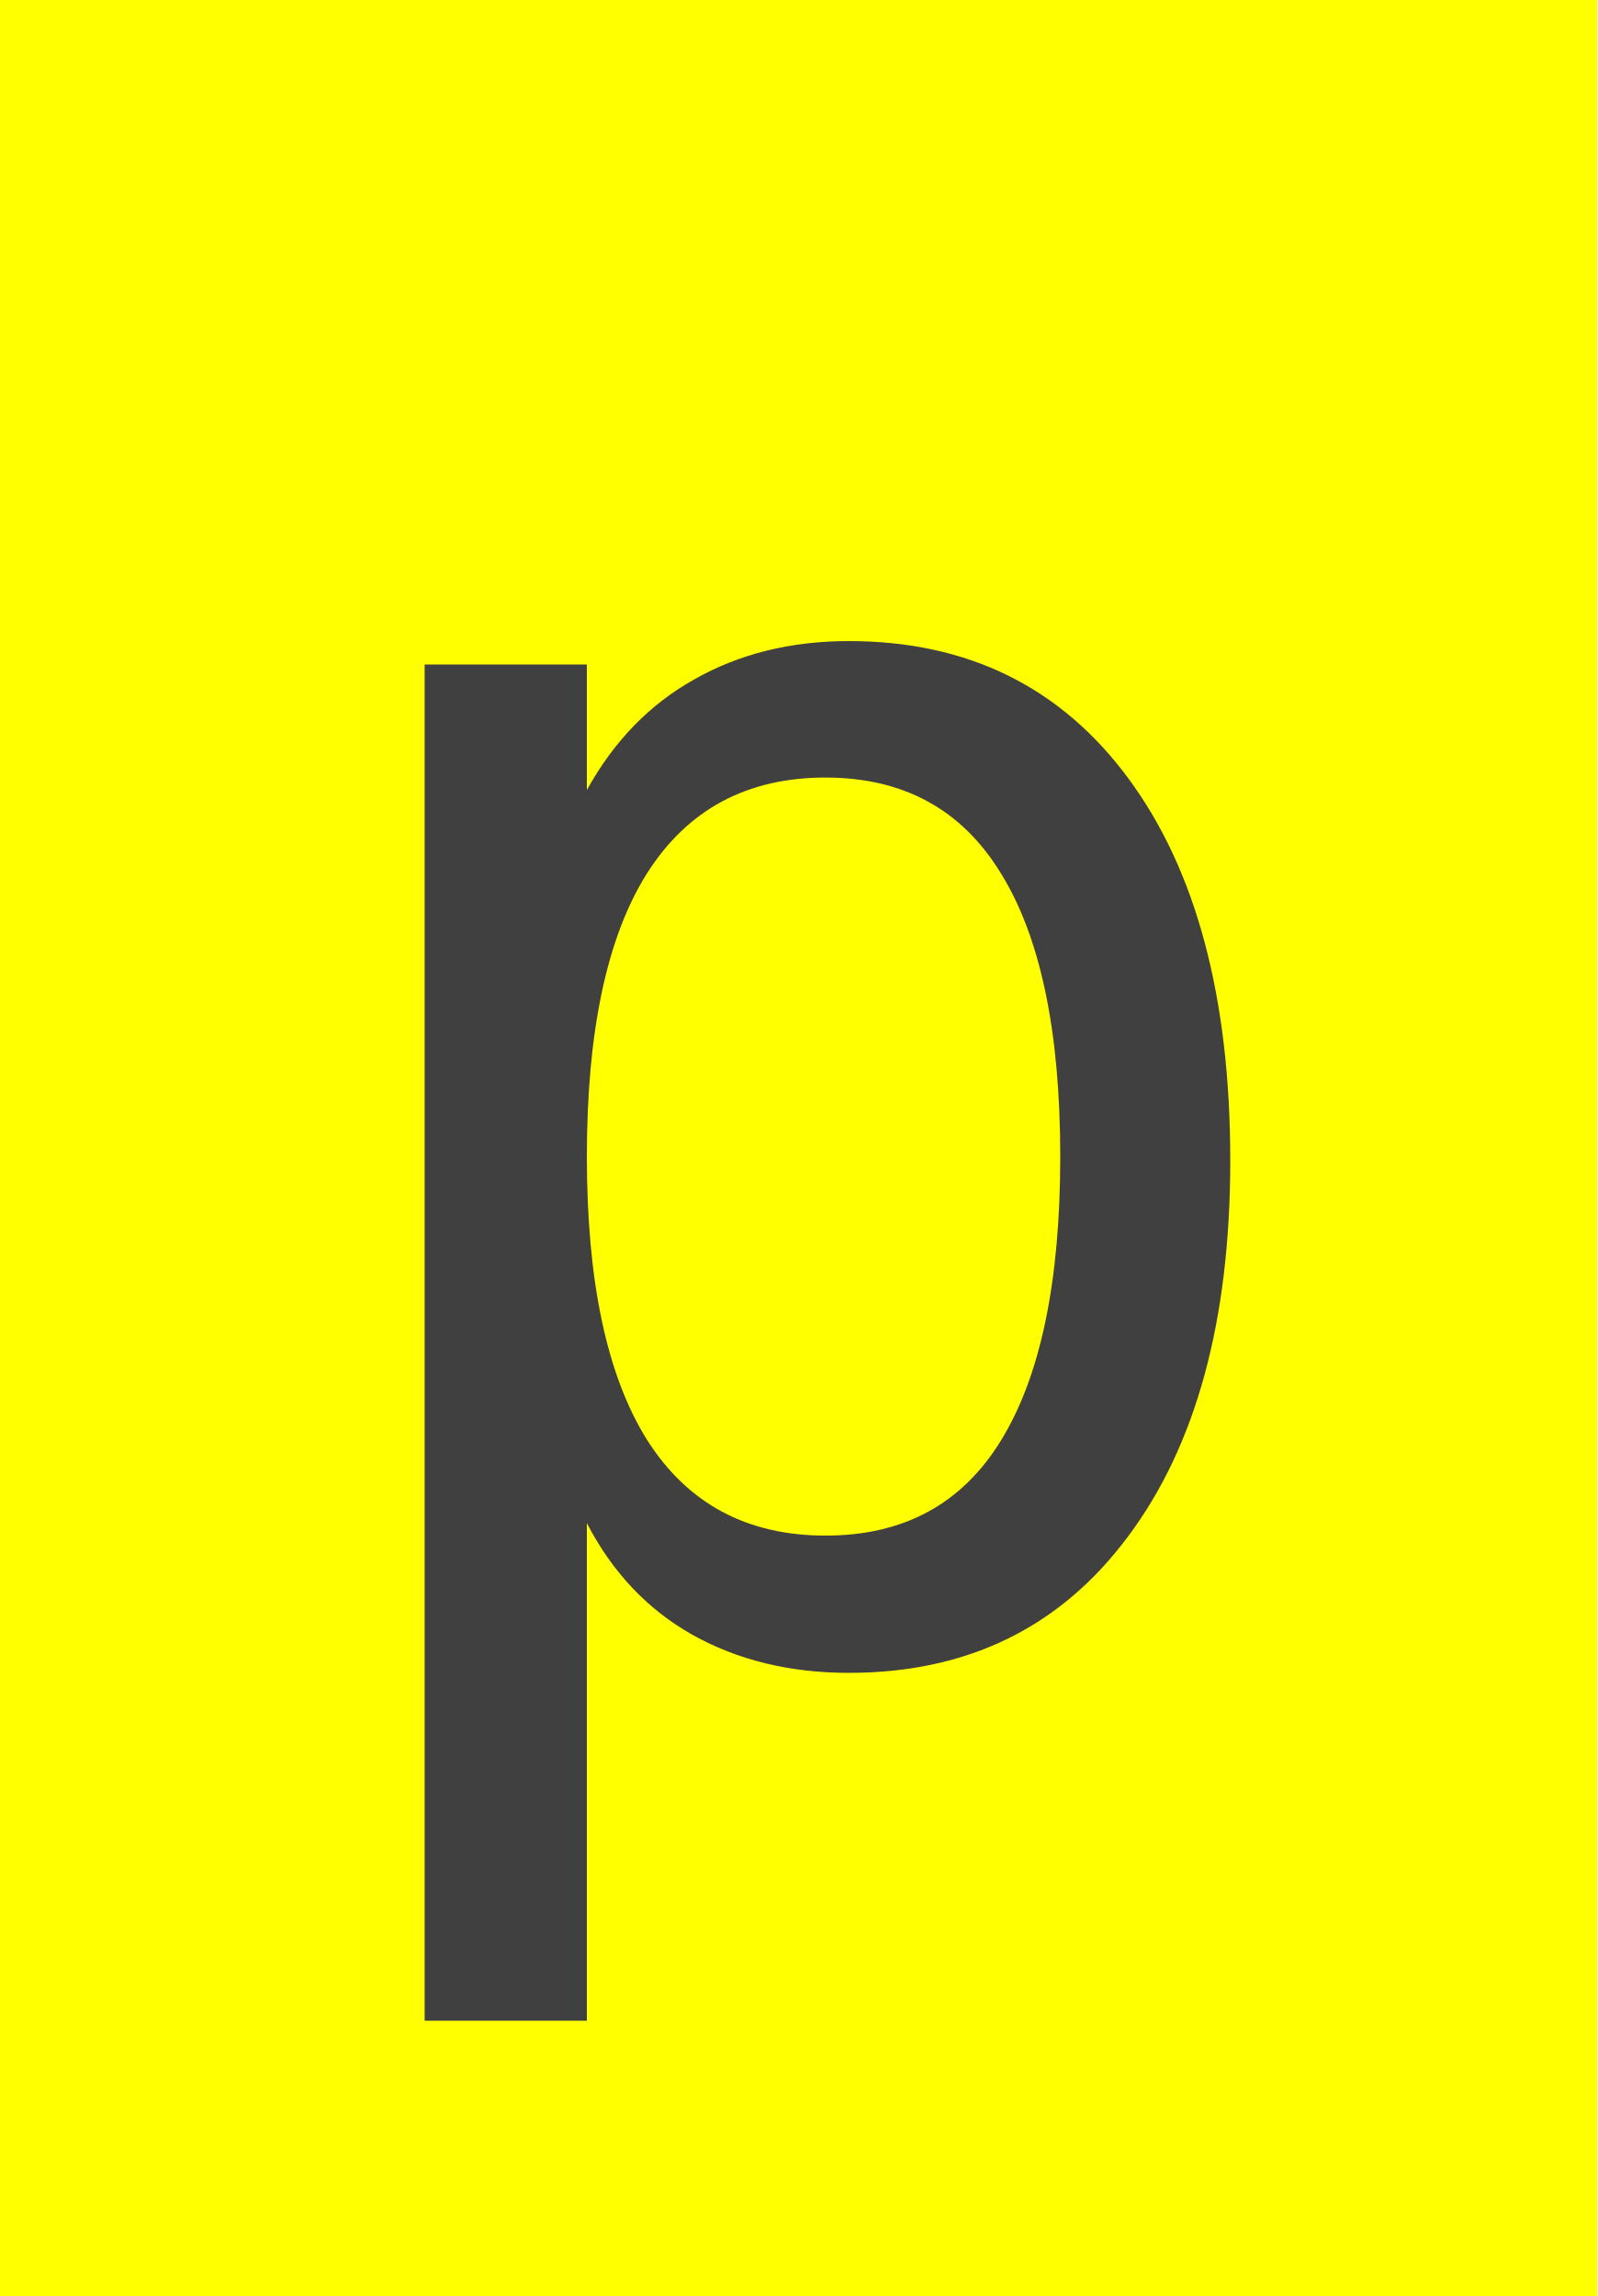
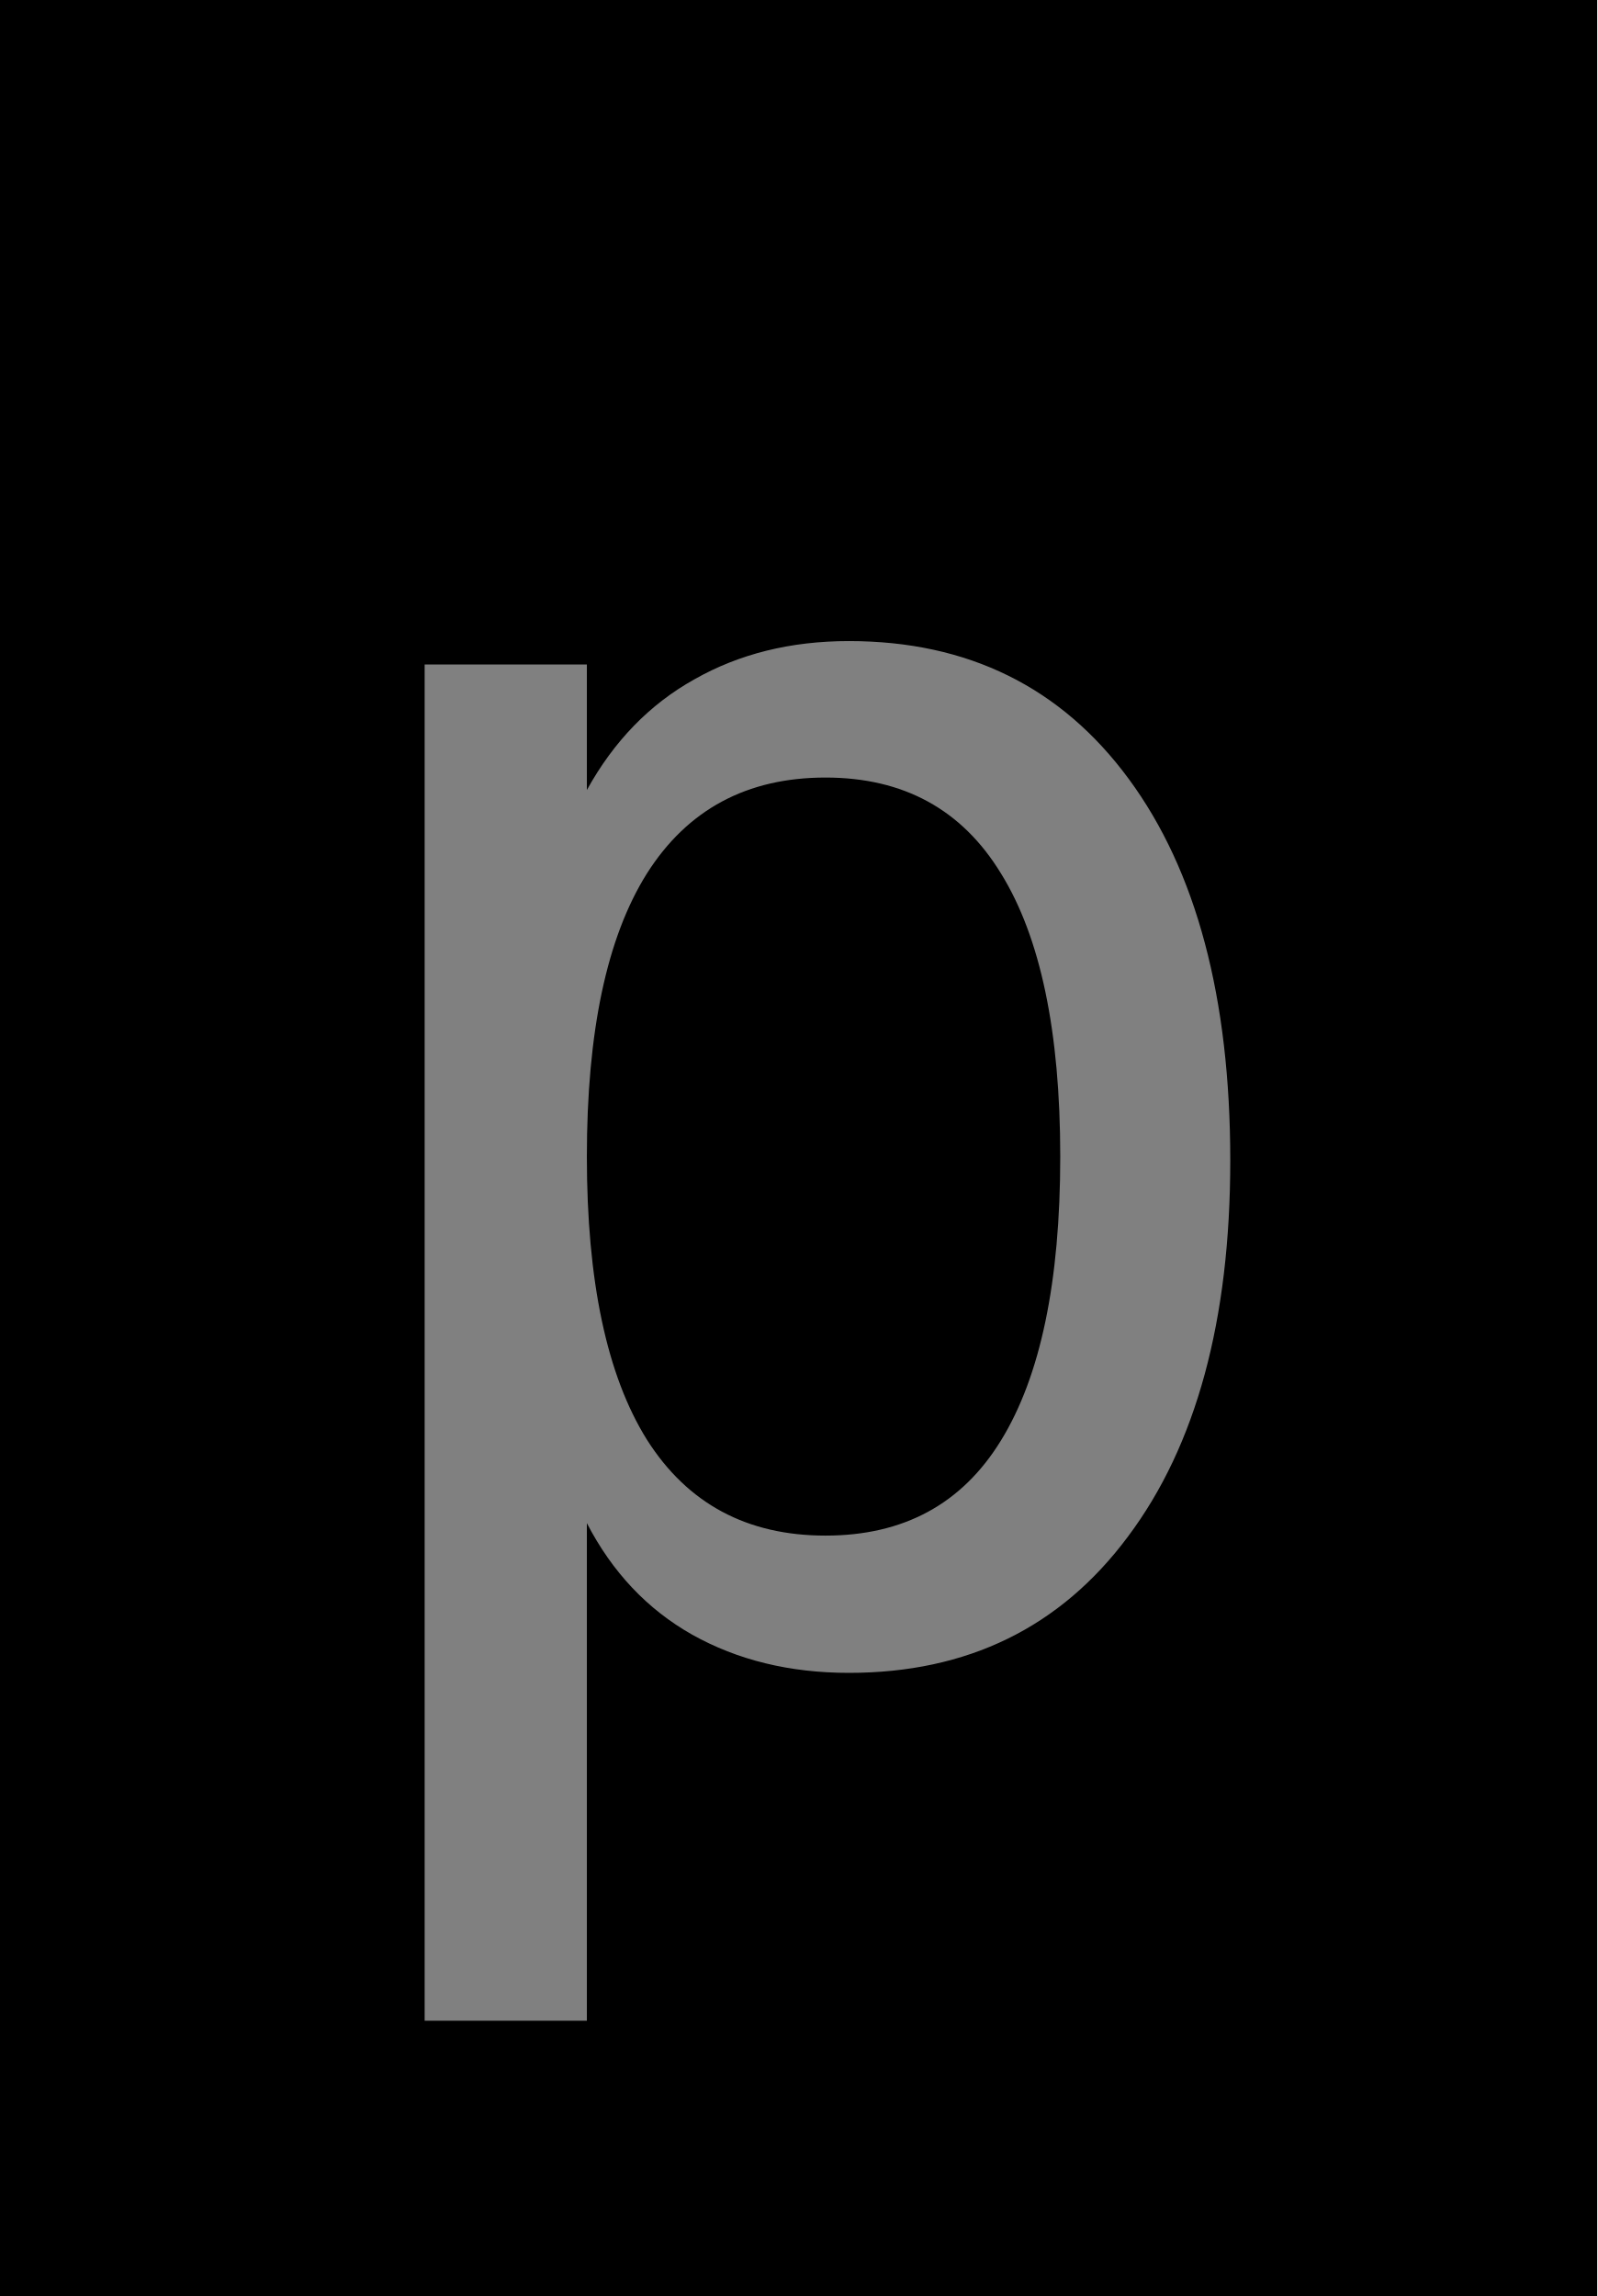
<svg xmlns="http://www.w3.org/2000/svg" width="32" height="46" viewBox="0 0 32 46">
-   <rect width="32" height="46" fill="#FFFF00" />
-   <text x="16" y="33" font-family="Consolas,'DejaVu Sans Mono',Menlo,monospace" font-size="36" fill="#404040" text-anchor="middle">p</text>
+   <rect width="32" height="46" fill="#000000" />
+   <text x="16" y="33" font-family="Consolas,'DejaVu Sans Mono',Menlo,monospace" font-size="36" fill="#808080" text-anchor="middle">p</text>
</svg>
